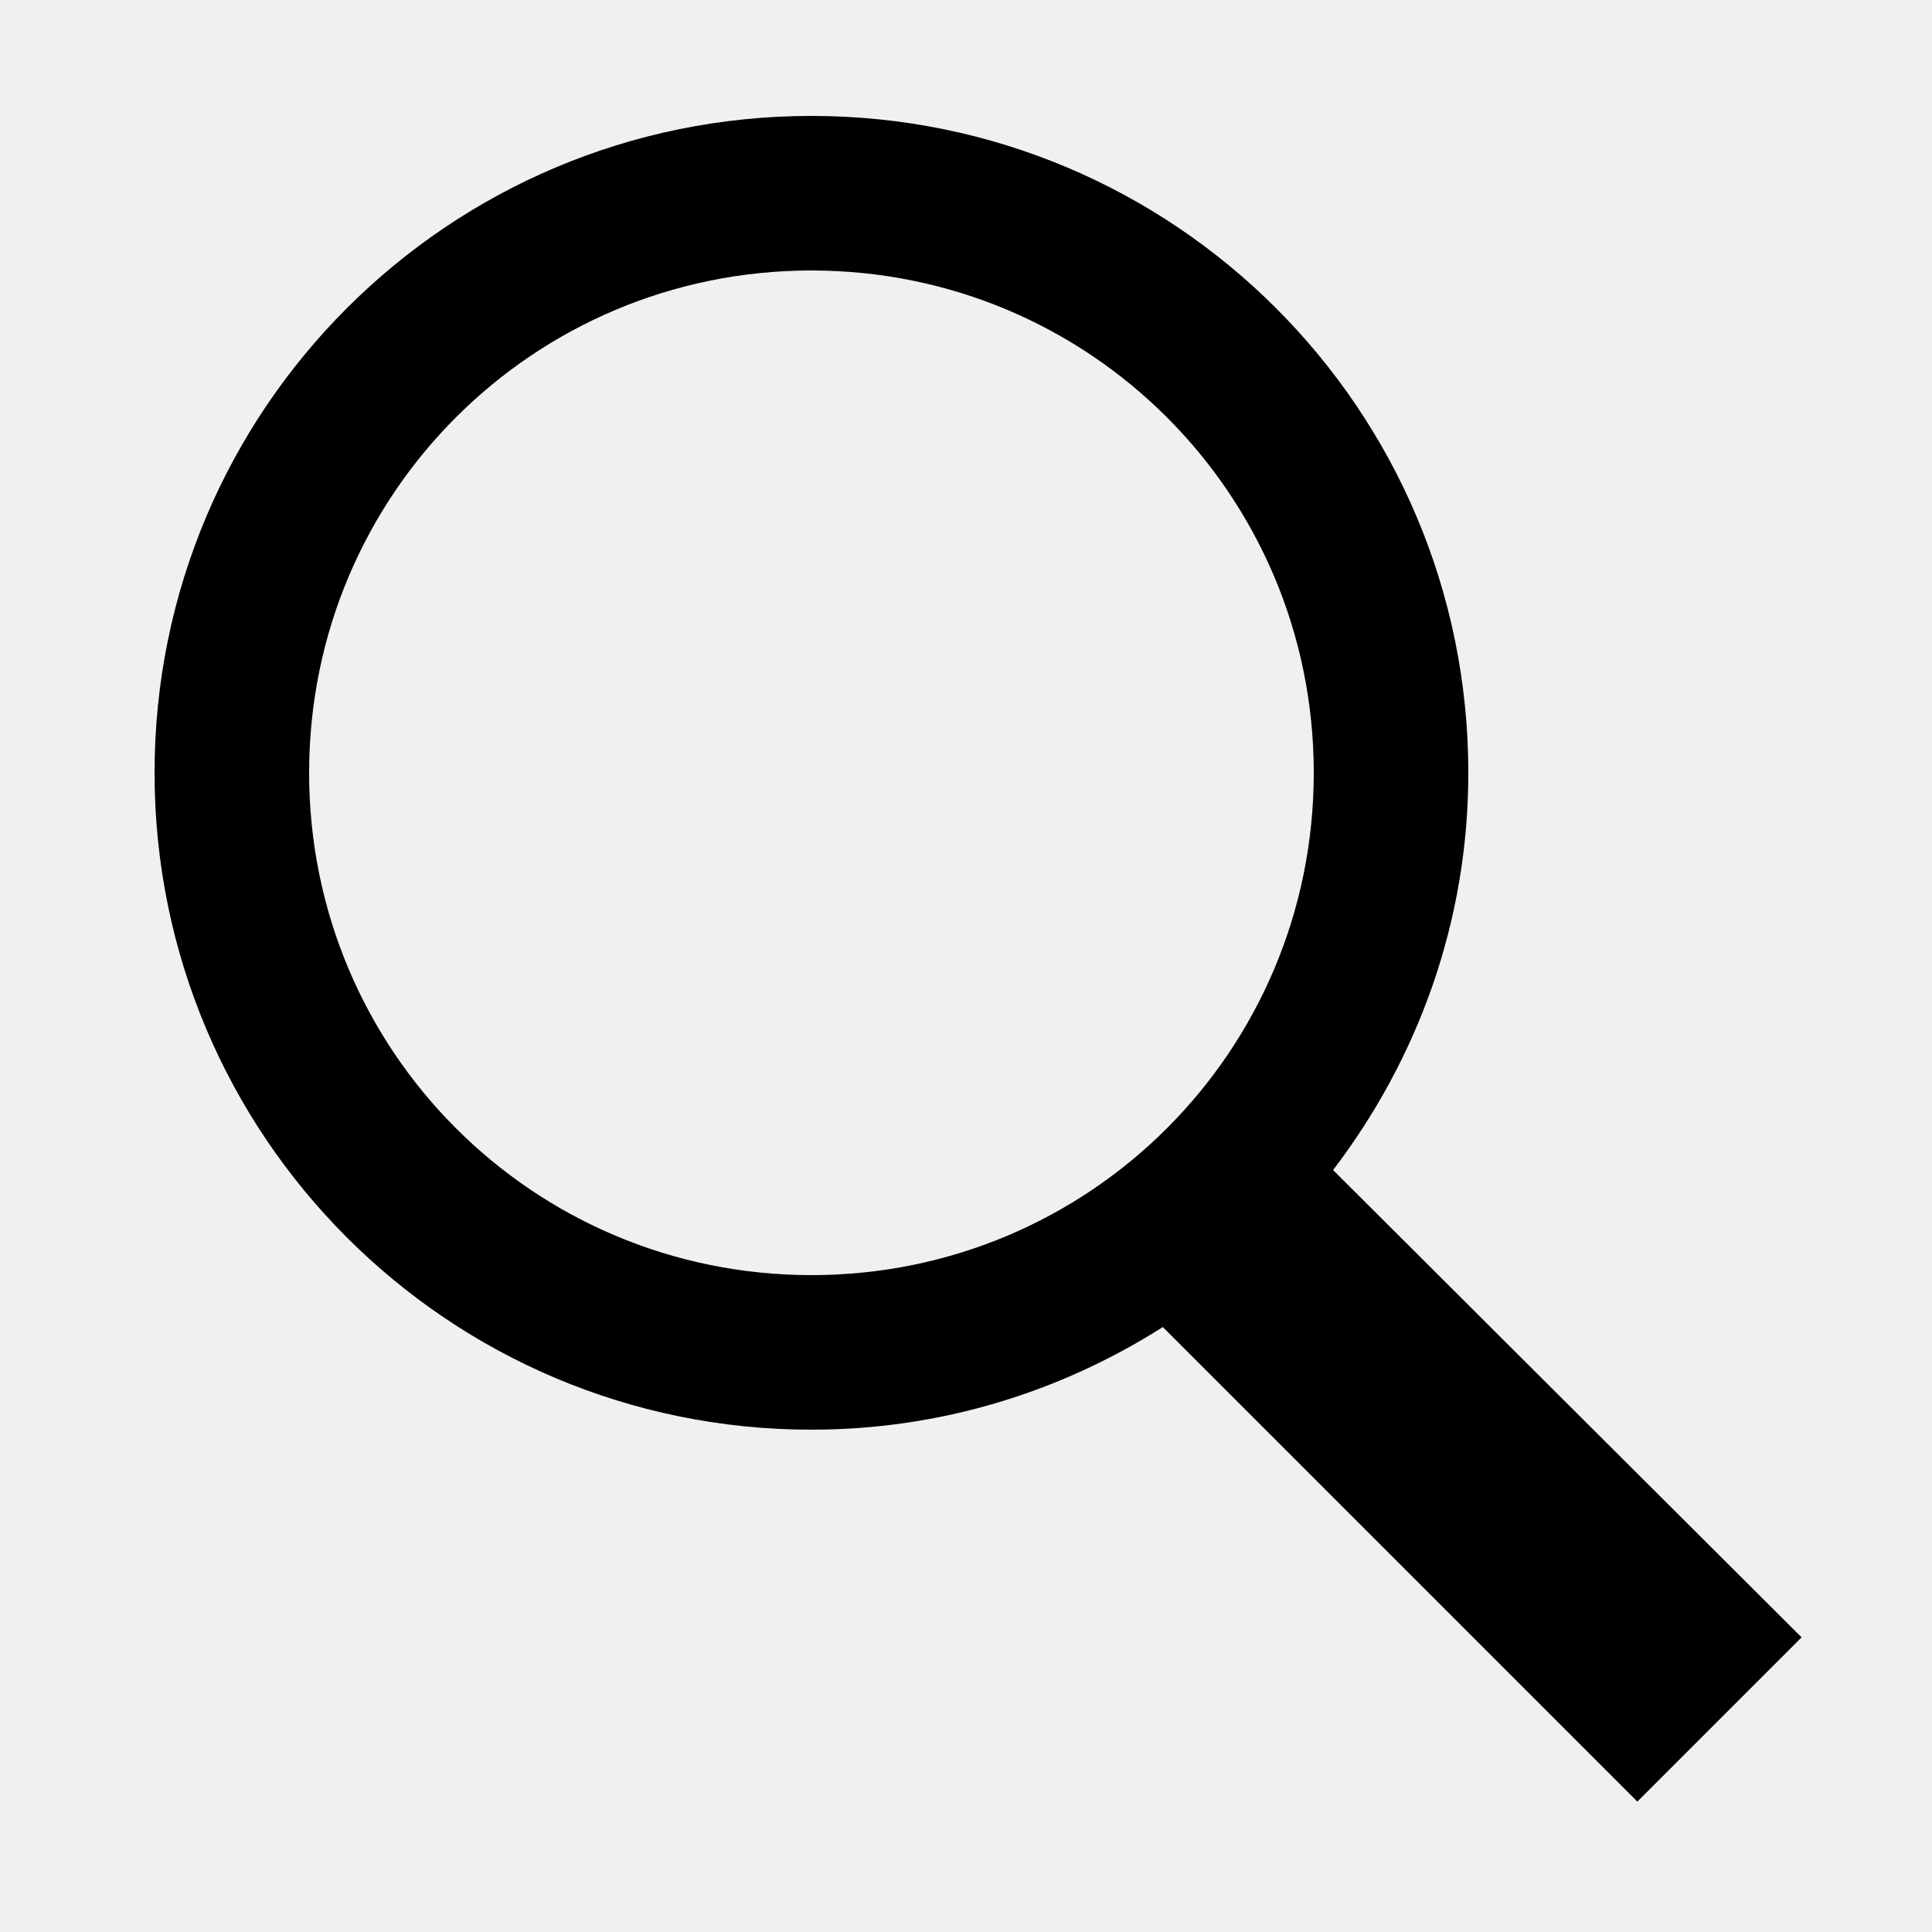
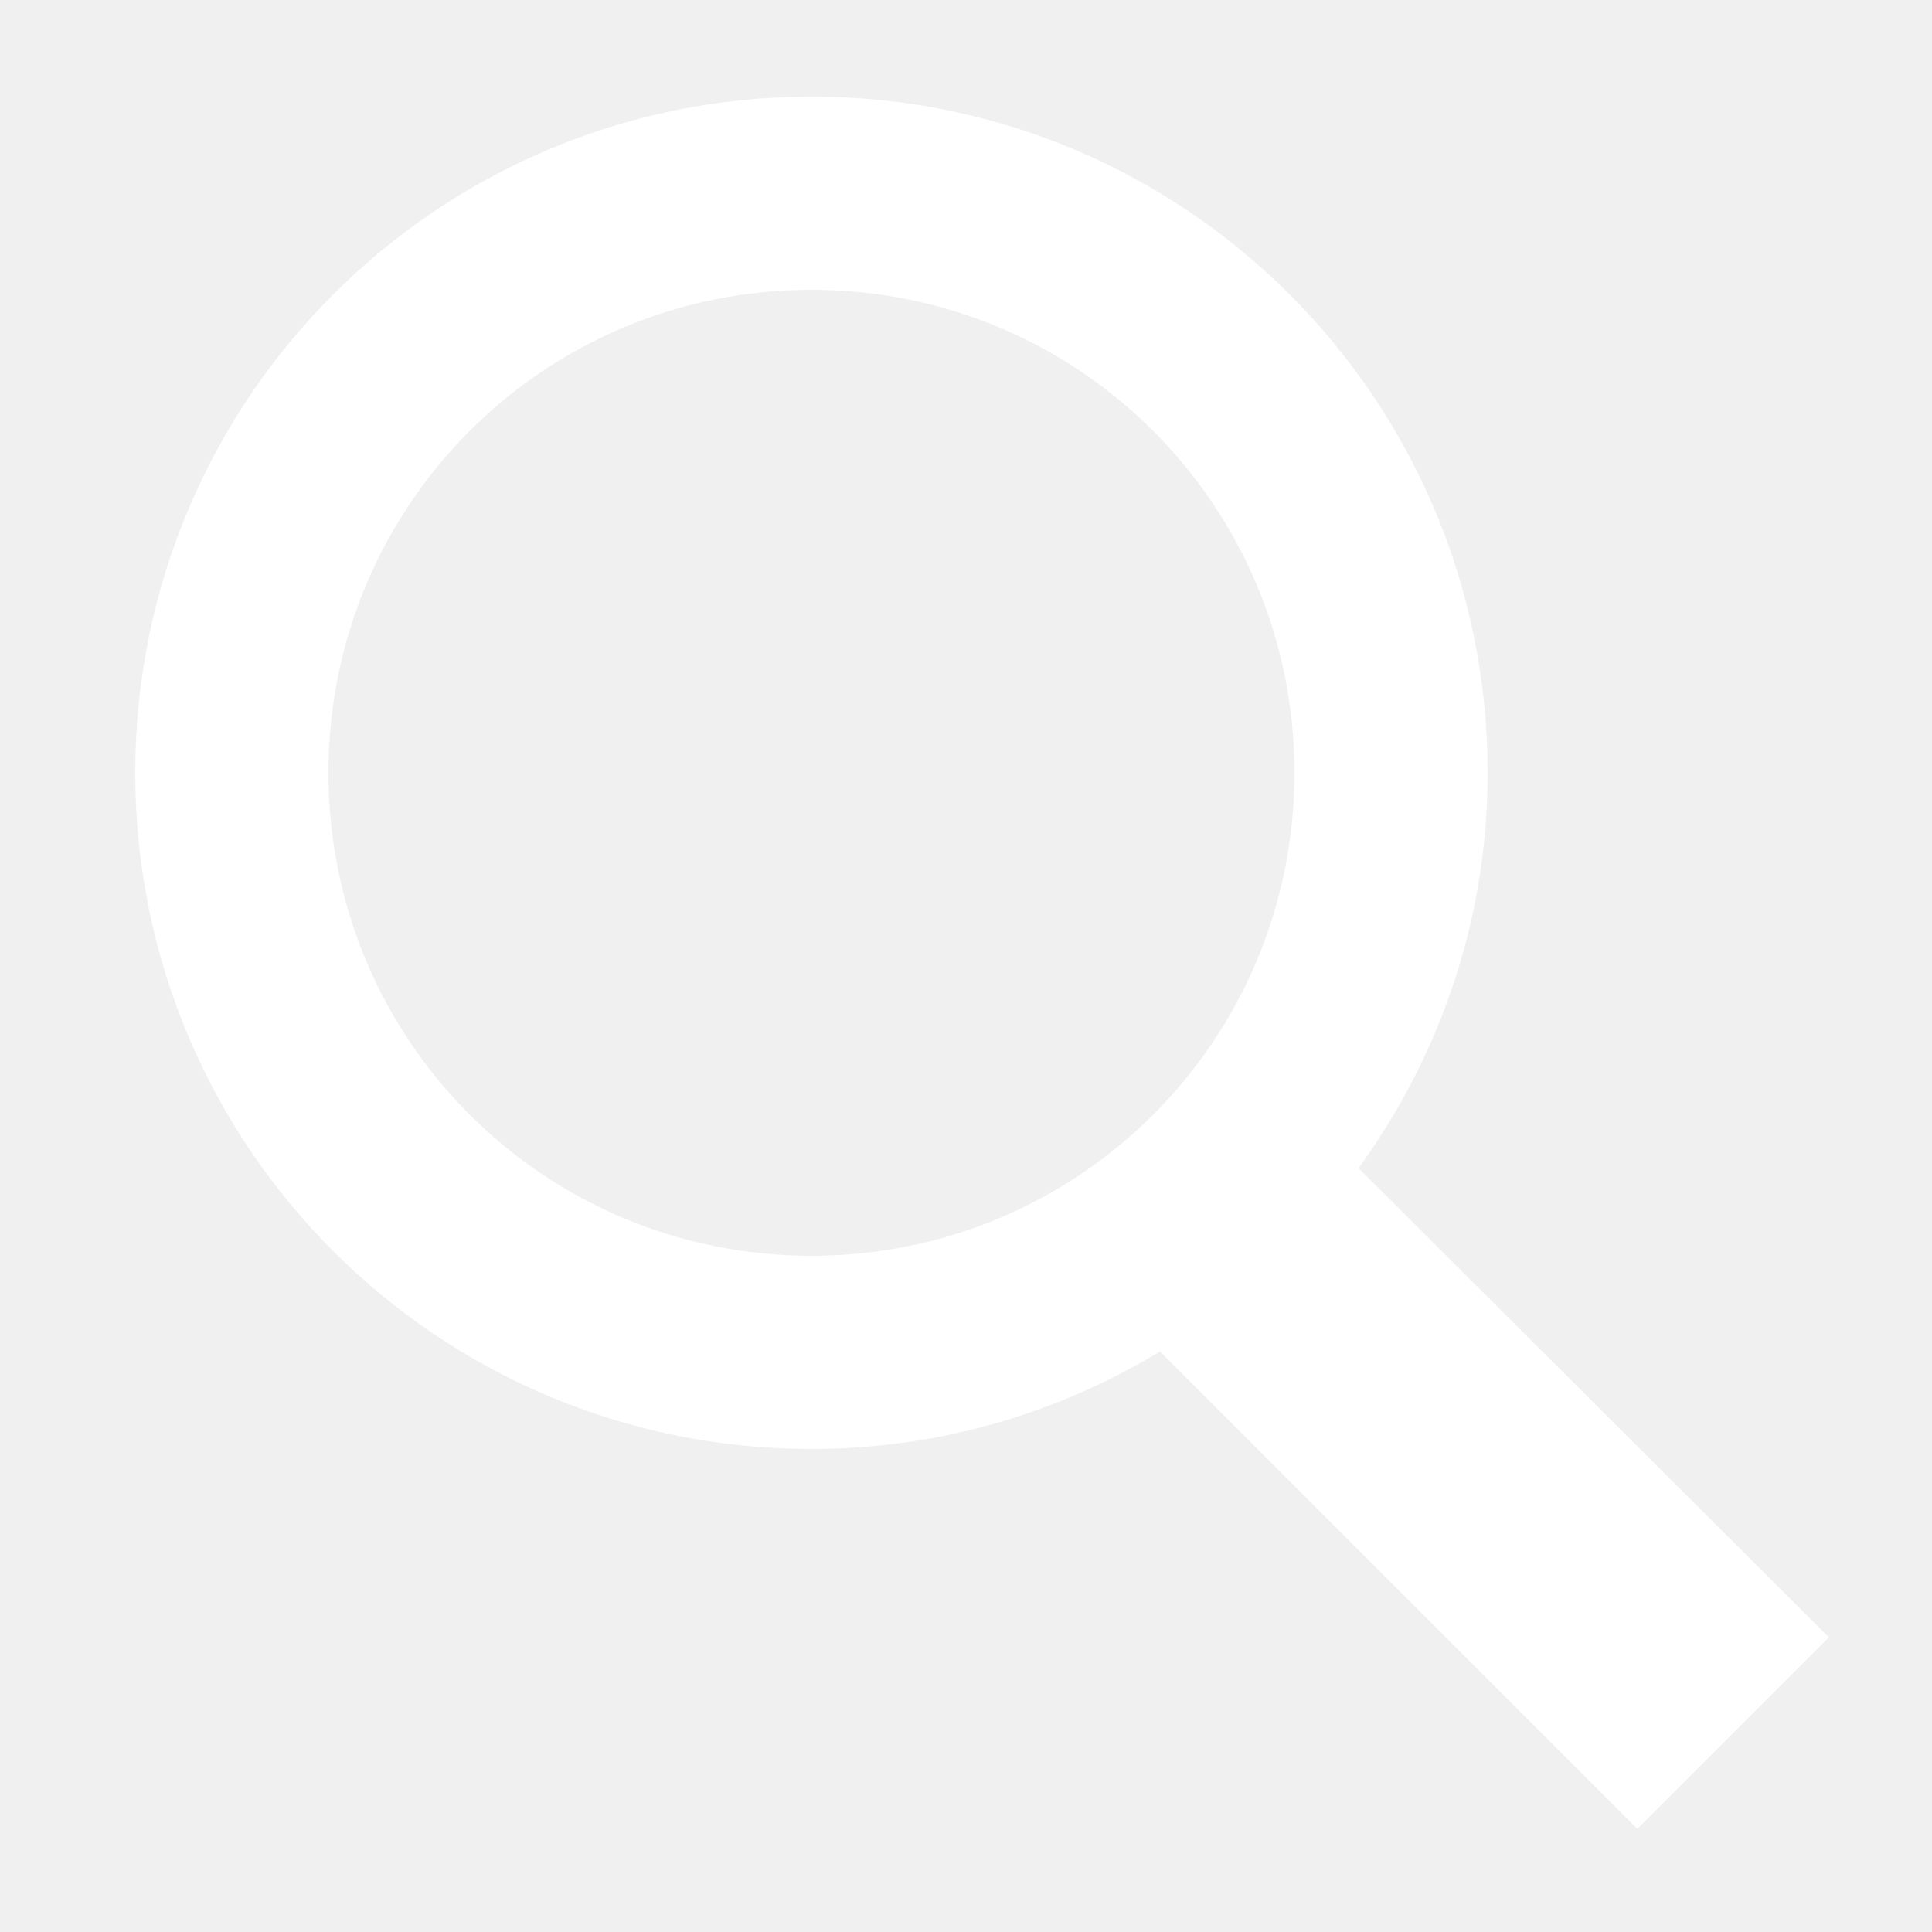
- <svg xmlns="http://www.w3.org/2000/svg" viewBox="0 0 50 50" width="50px" height="50px">
+ <svg xmlns="http://www.w3.org/2000/svg" fill="#fff" viewBox="0 0 50 50" width="50px" height="50px" style="stroke:#fff;color:white">
  <path d="M 21 3 C 11.602 3 4 10.602 4 20 C 4 29.398 11.602 37 21 37 C 24.355 37 27.461 36.016 30.094 34.344 L 42.375 46.625 L 46.625 42.375 L 34.5 30.281 C 36.68 27.422 38 23.879 38 20 C 38 10.602 30.398 3 21 3 Z M 21 7 C 28.199 7 34 12.801 34 20 C 34 27.199 28.199 33 21 33 C 13.801 33 8 27.199 8 20 C 8 12.801 13.801 7 21 7 Z" />
</svg>
